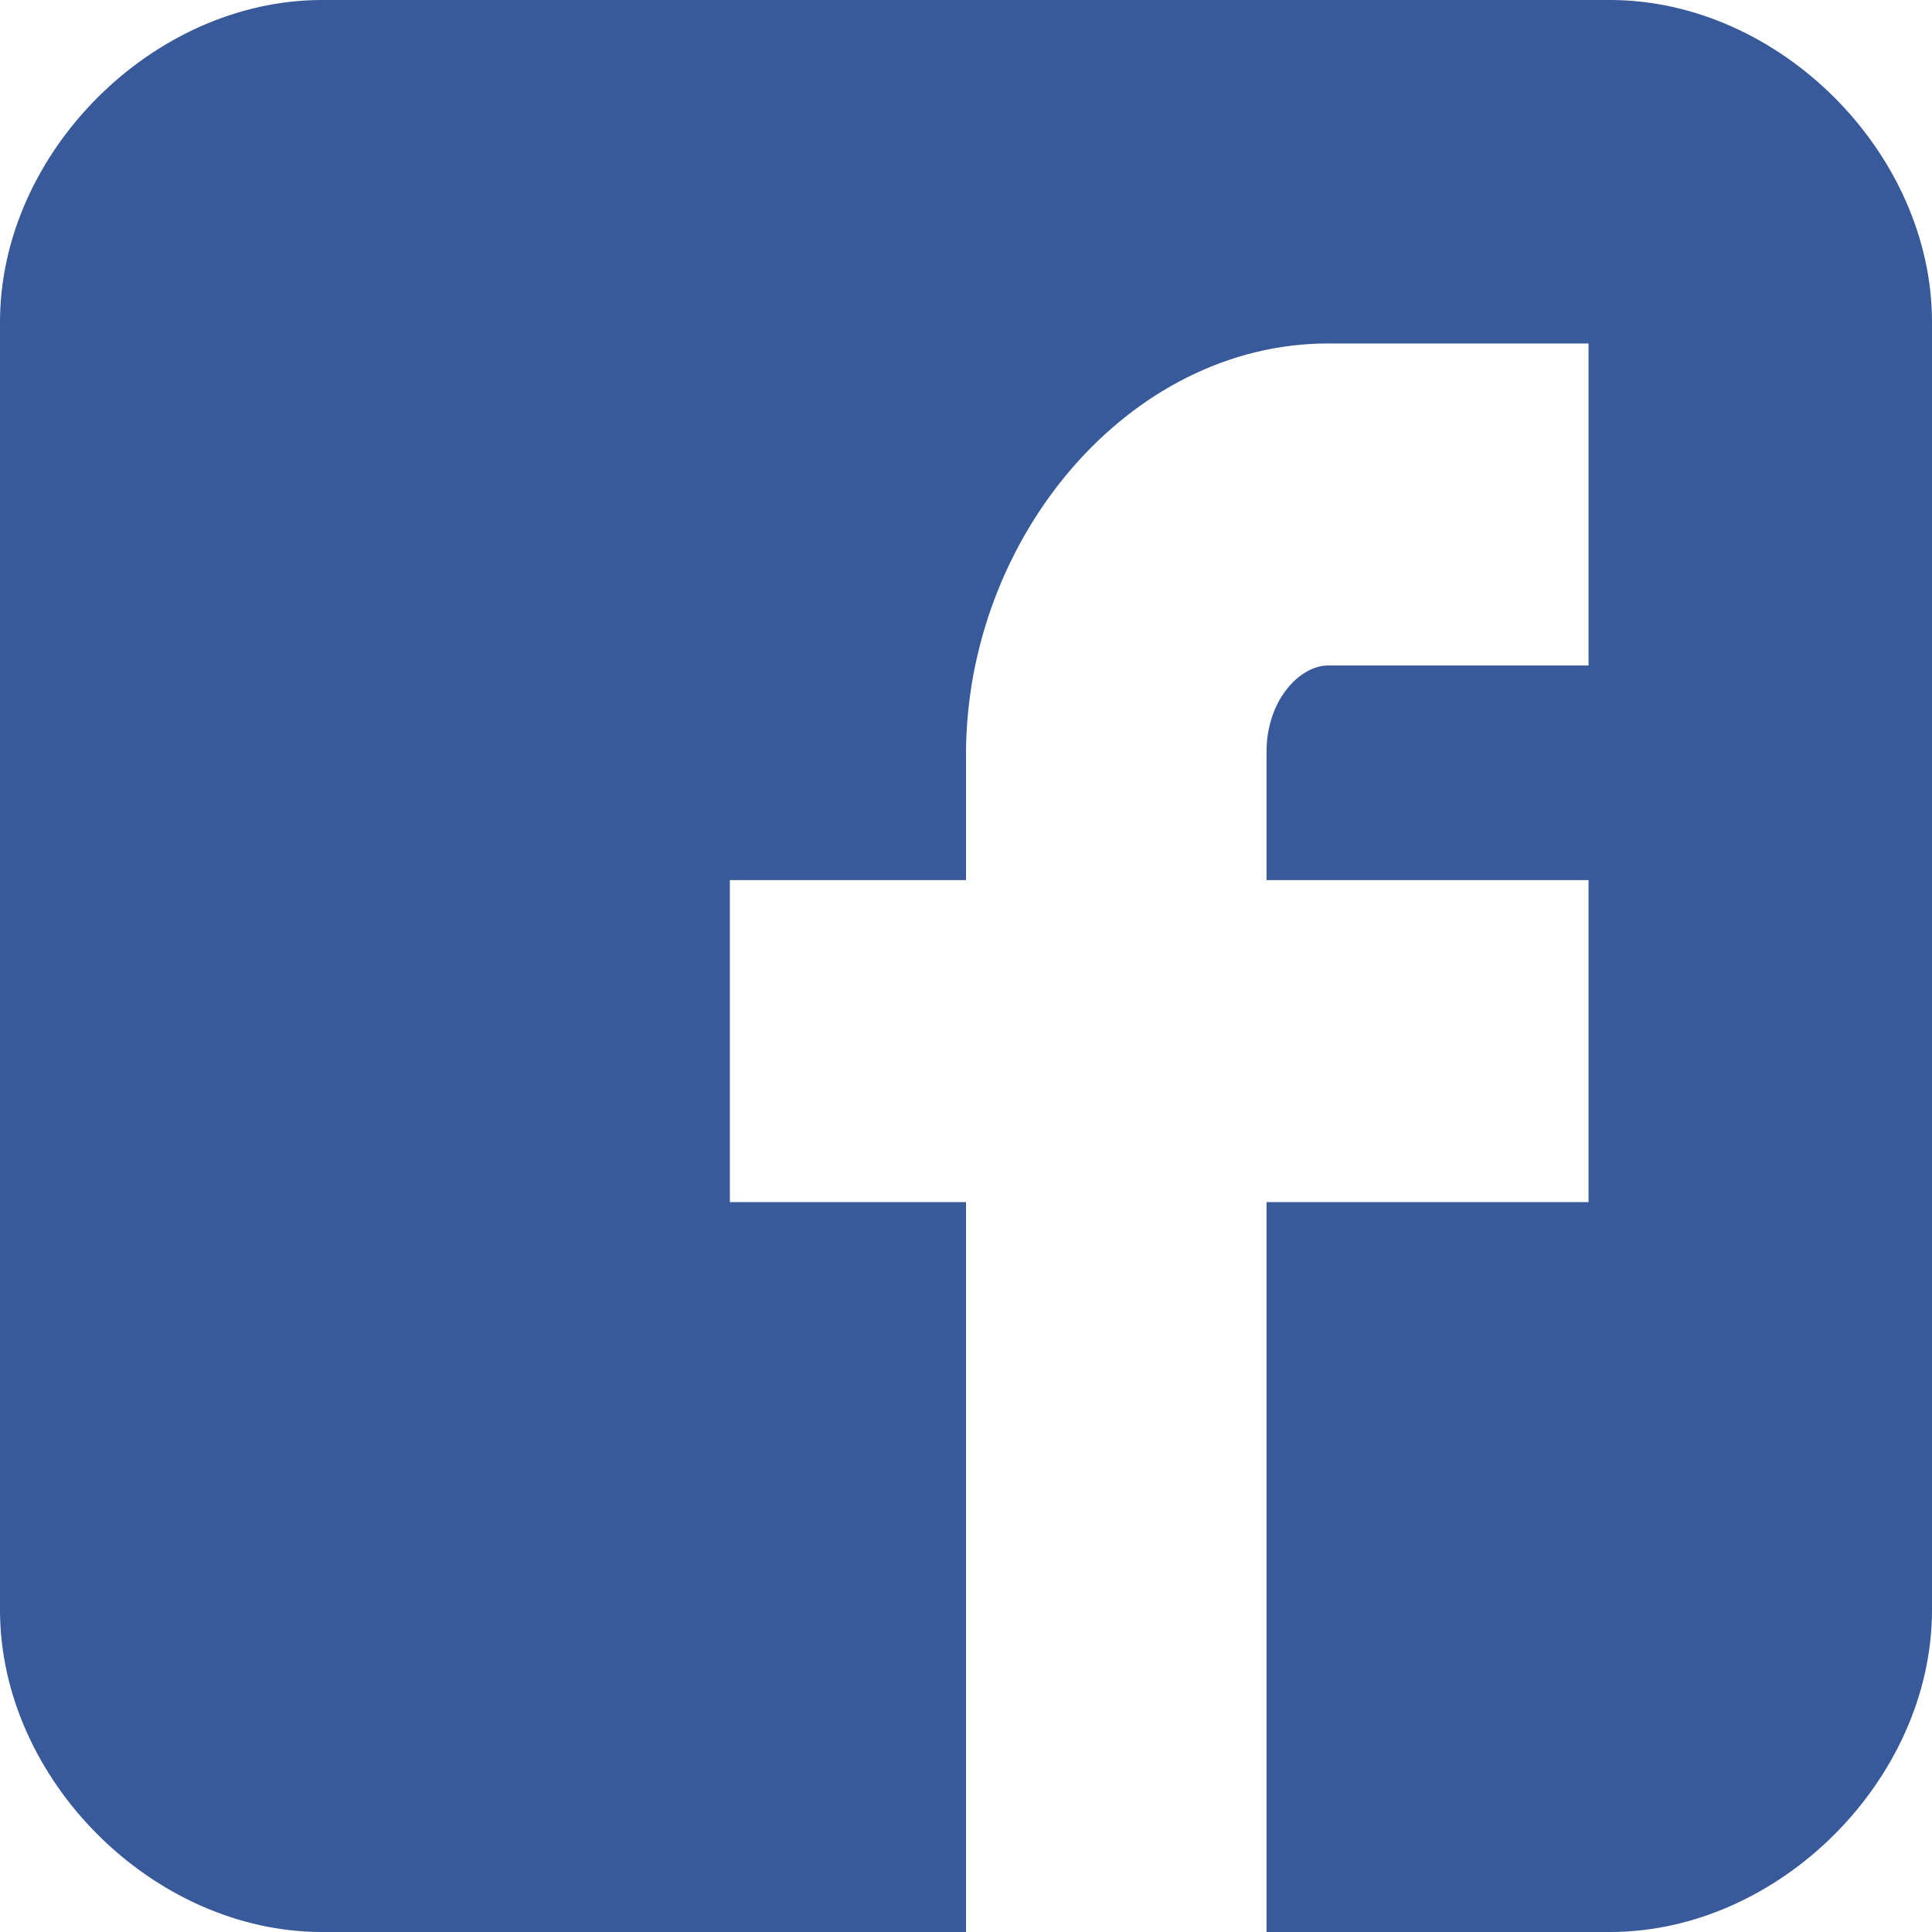
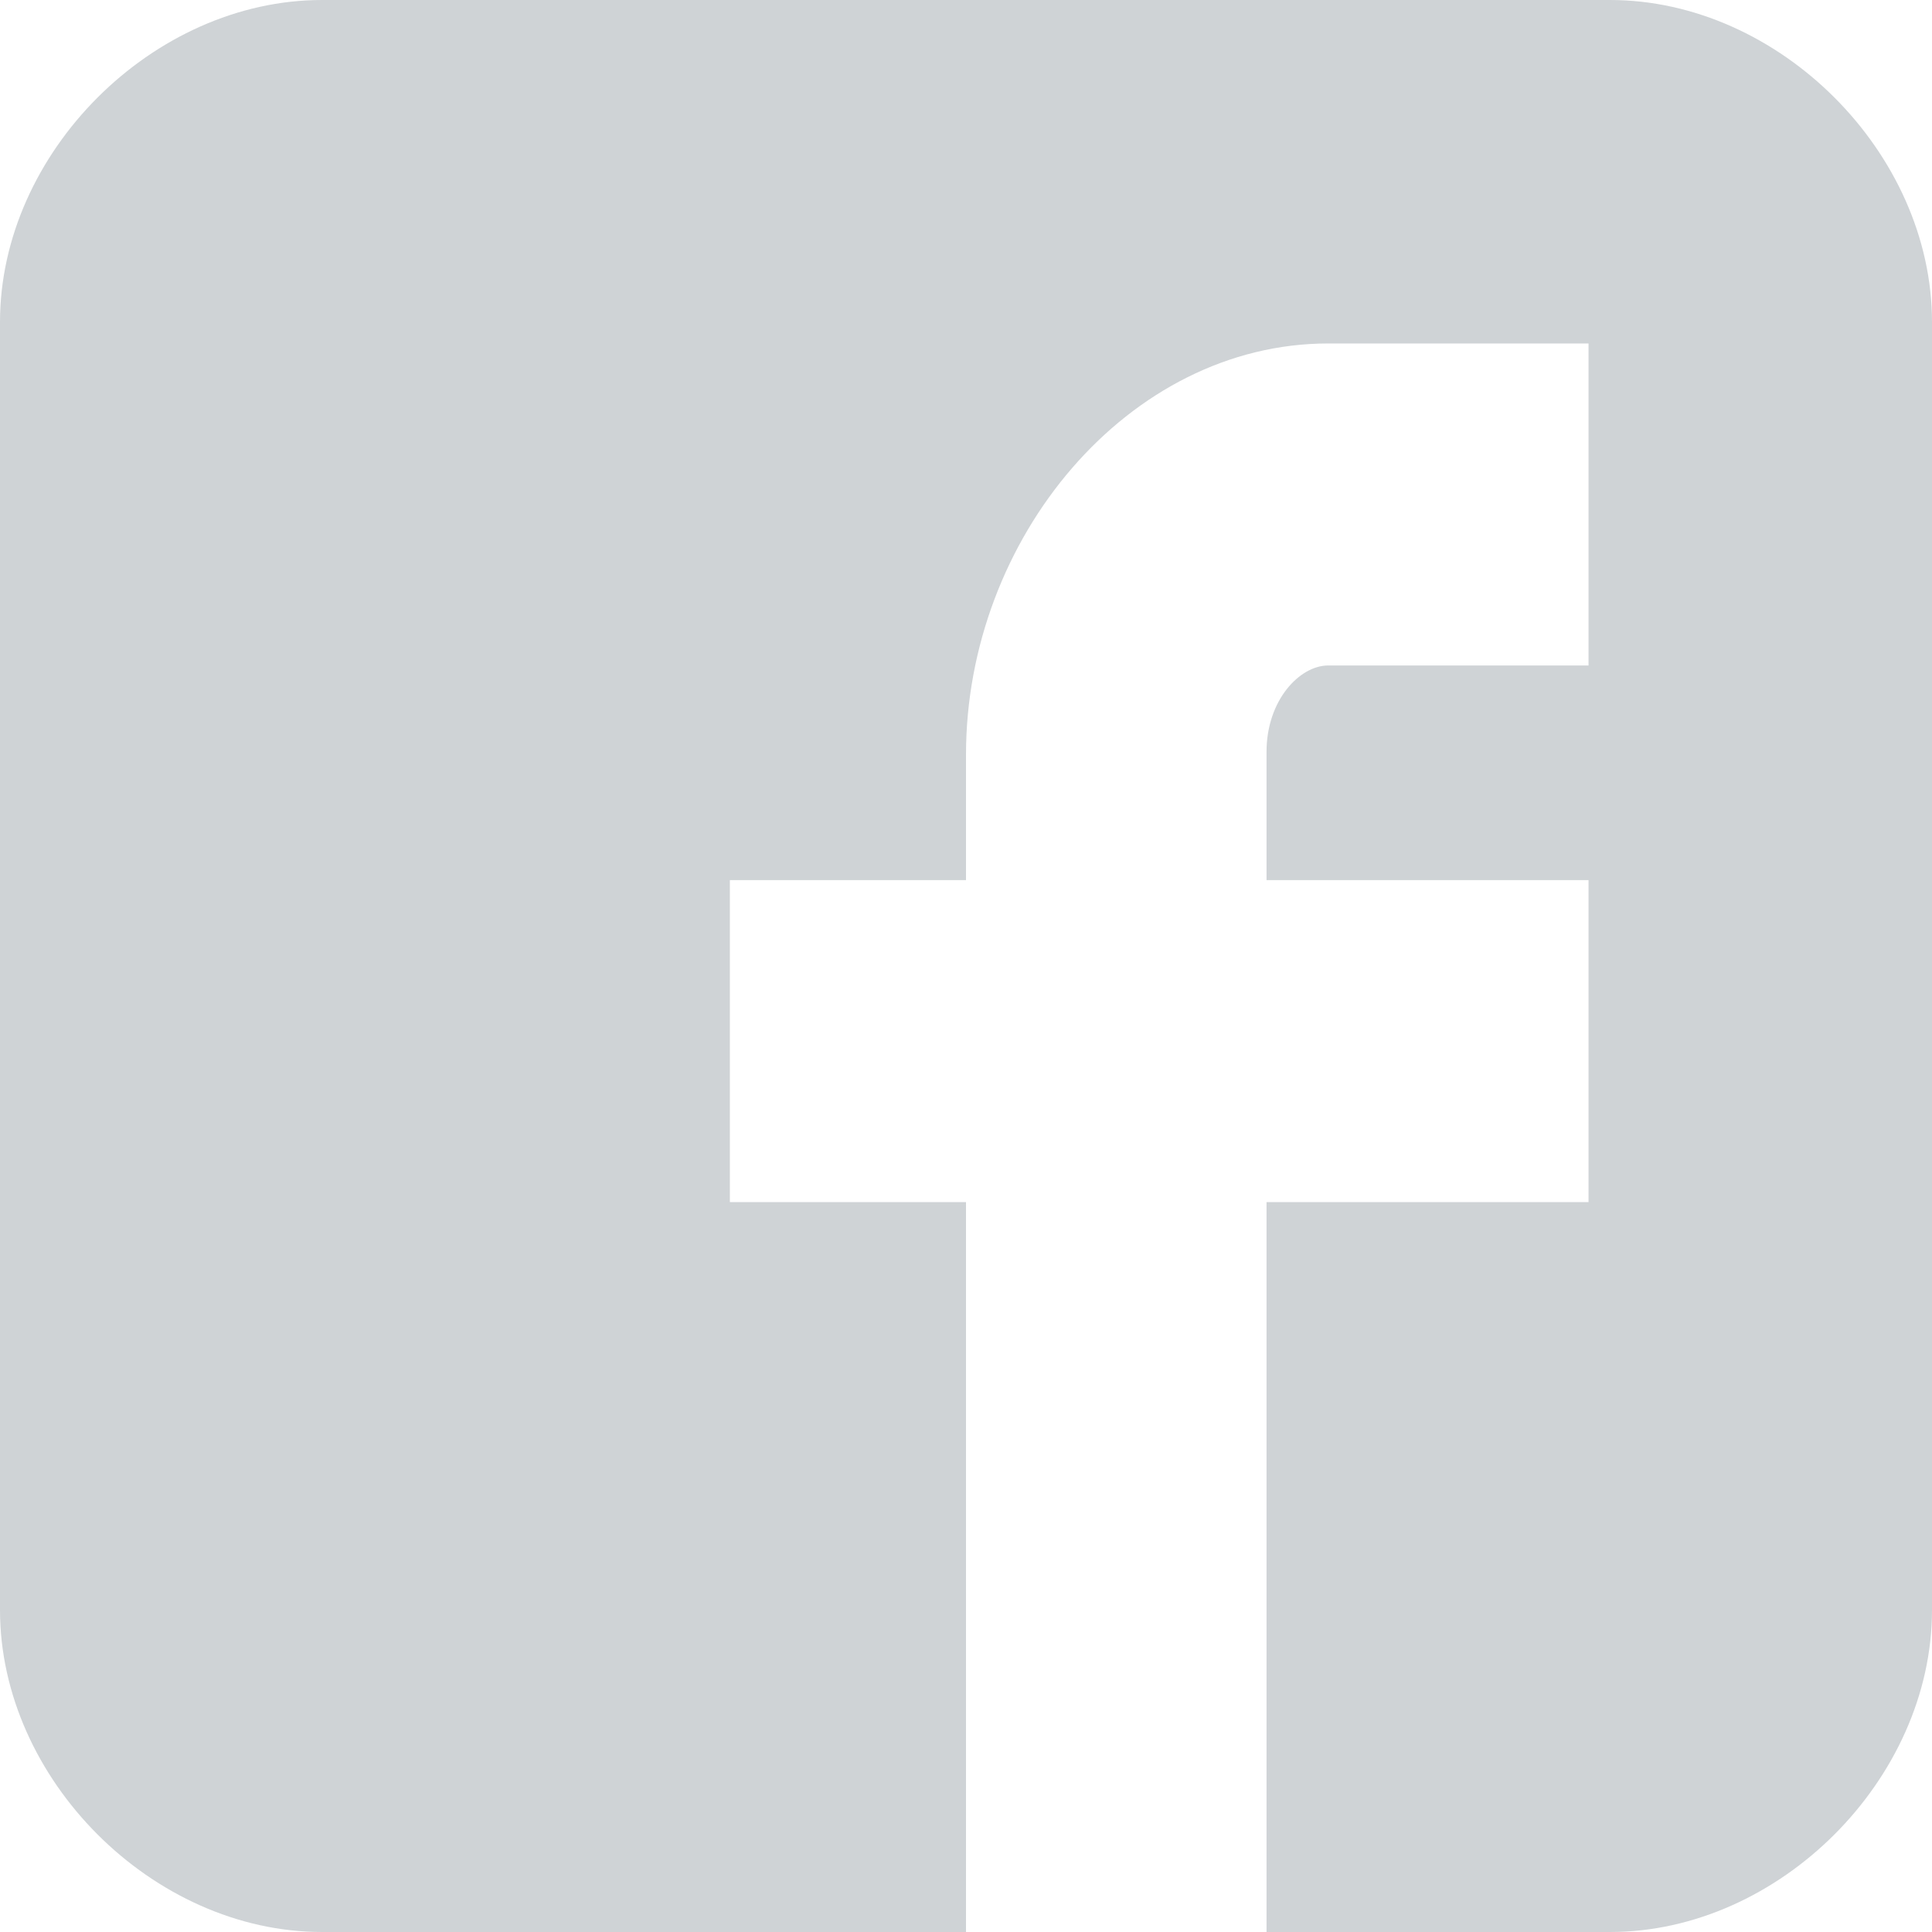
<svg xmlns="http://www.w3.org/2000/svg" version="1.1" id="Capa_1" x="0px" y="0px" width="512px" height="512px" viewBox="0 0 90 90" style="enable-background:new 0 0 90 90;" xml:space="preserve">
  <g>
-     <path id="Facebook__x28_alt_x29_" d="M90,15.001C90,7.119,82.884,0,75,0H15C7.116,0,0,7.119,0,15.001v59.998   C0,82.881,7.116,90,15.001,90H45V56H34V41h11v-5.844C45,25.077,52.568,16,61.875,16H74v15H61.875C60.548,31,59,32.611,59,35.024V41   h15v15H59v34h16c7.884,0,15-7.119,15-15.001V15.001z" fill="#395a9a" />
+     <path id="Facebook__x28_alt_x29_" d="M90,15.001C90,7.119,82.884,0,75,0H15C7.116,0,0,7.119,0,15.001v59.998   C0,82.881,7.116,90,15.001,90H45V56H34V41h11v-5.844C45,25.077,52.568,16,61.875,16H74v15H61.875C60.548,31,59,32.611,59,35.024V41   h15v15H59v34h16c7.884,0,15-7.119,15-15.001V15.001z" fill="#cfd3d6" />
  </g>
  <g>
</g>
  <g>
</g>
  <g>
</g>
  <g>
</g>
  <g>
</g>
  <g>
</g>
  <g>
</g>
  <g>
</g>
  <g>
</g>
  <g>
</g>
  <g>
</g>
  <g>
</g>
  <g>
</g>
  <g>
</g>
  <g>
</g>
</svg>
